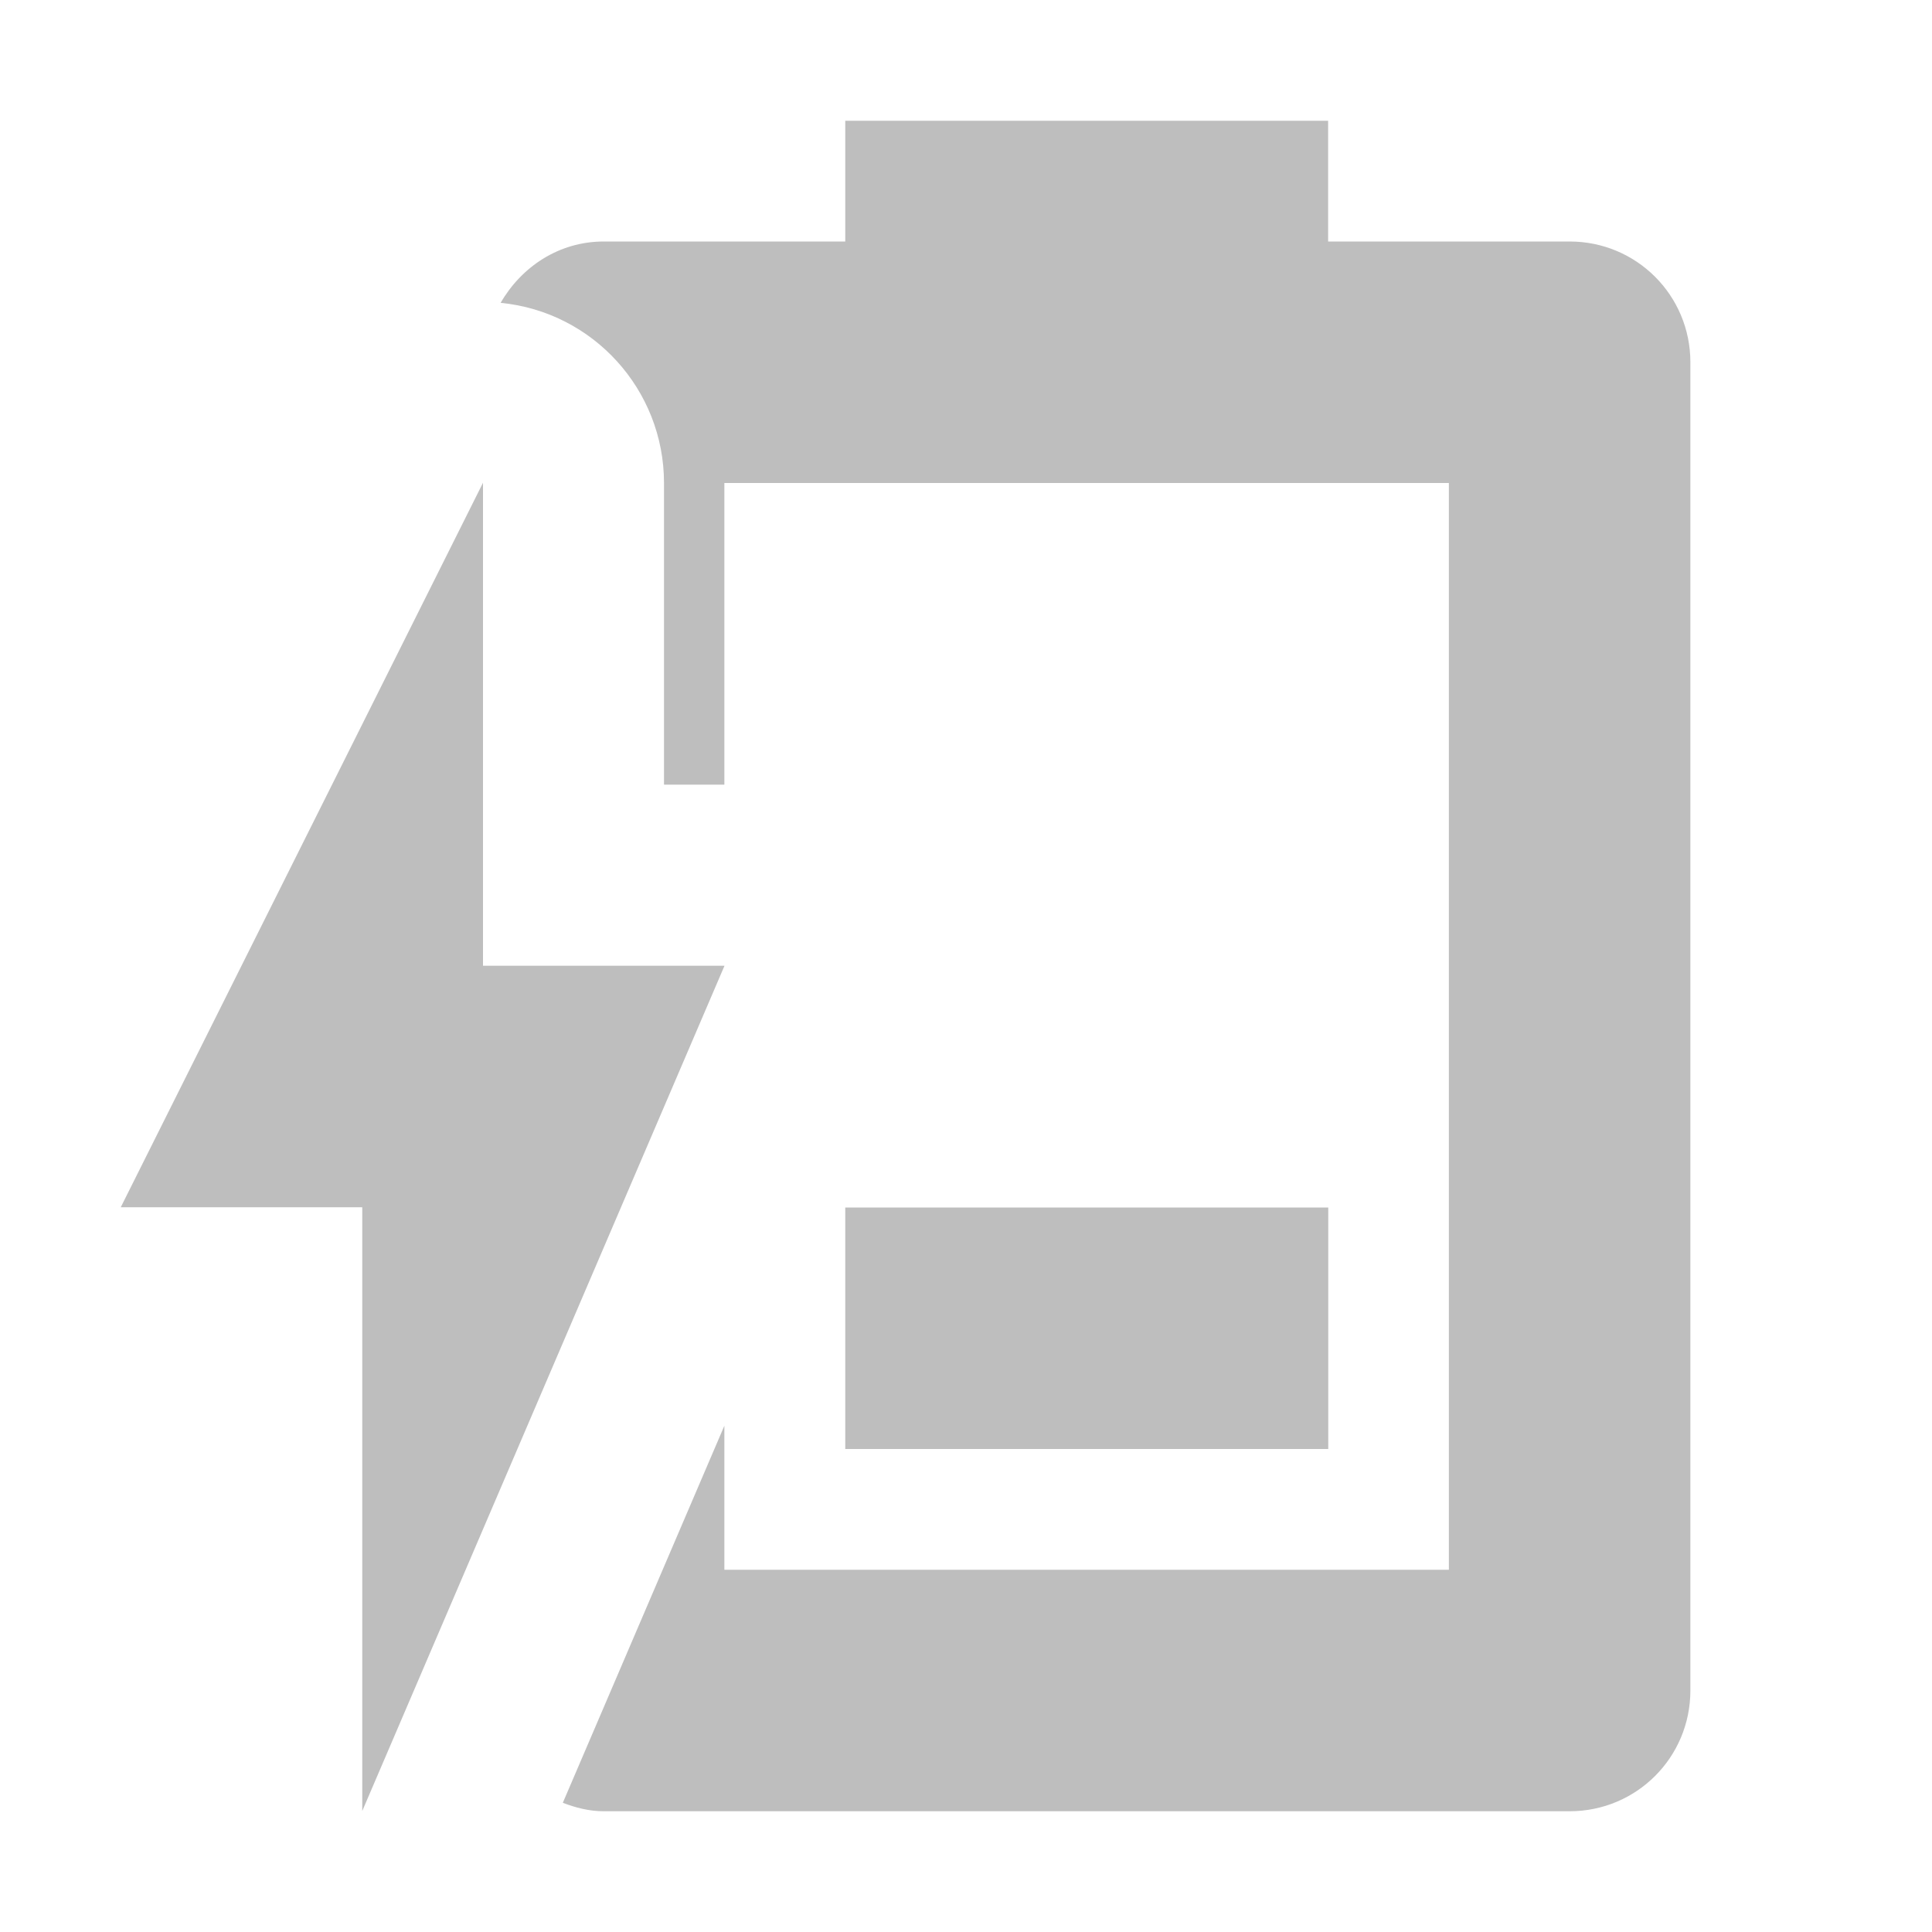
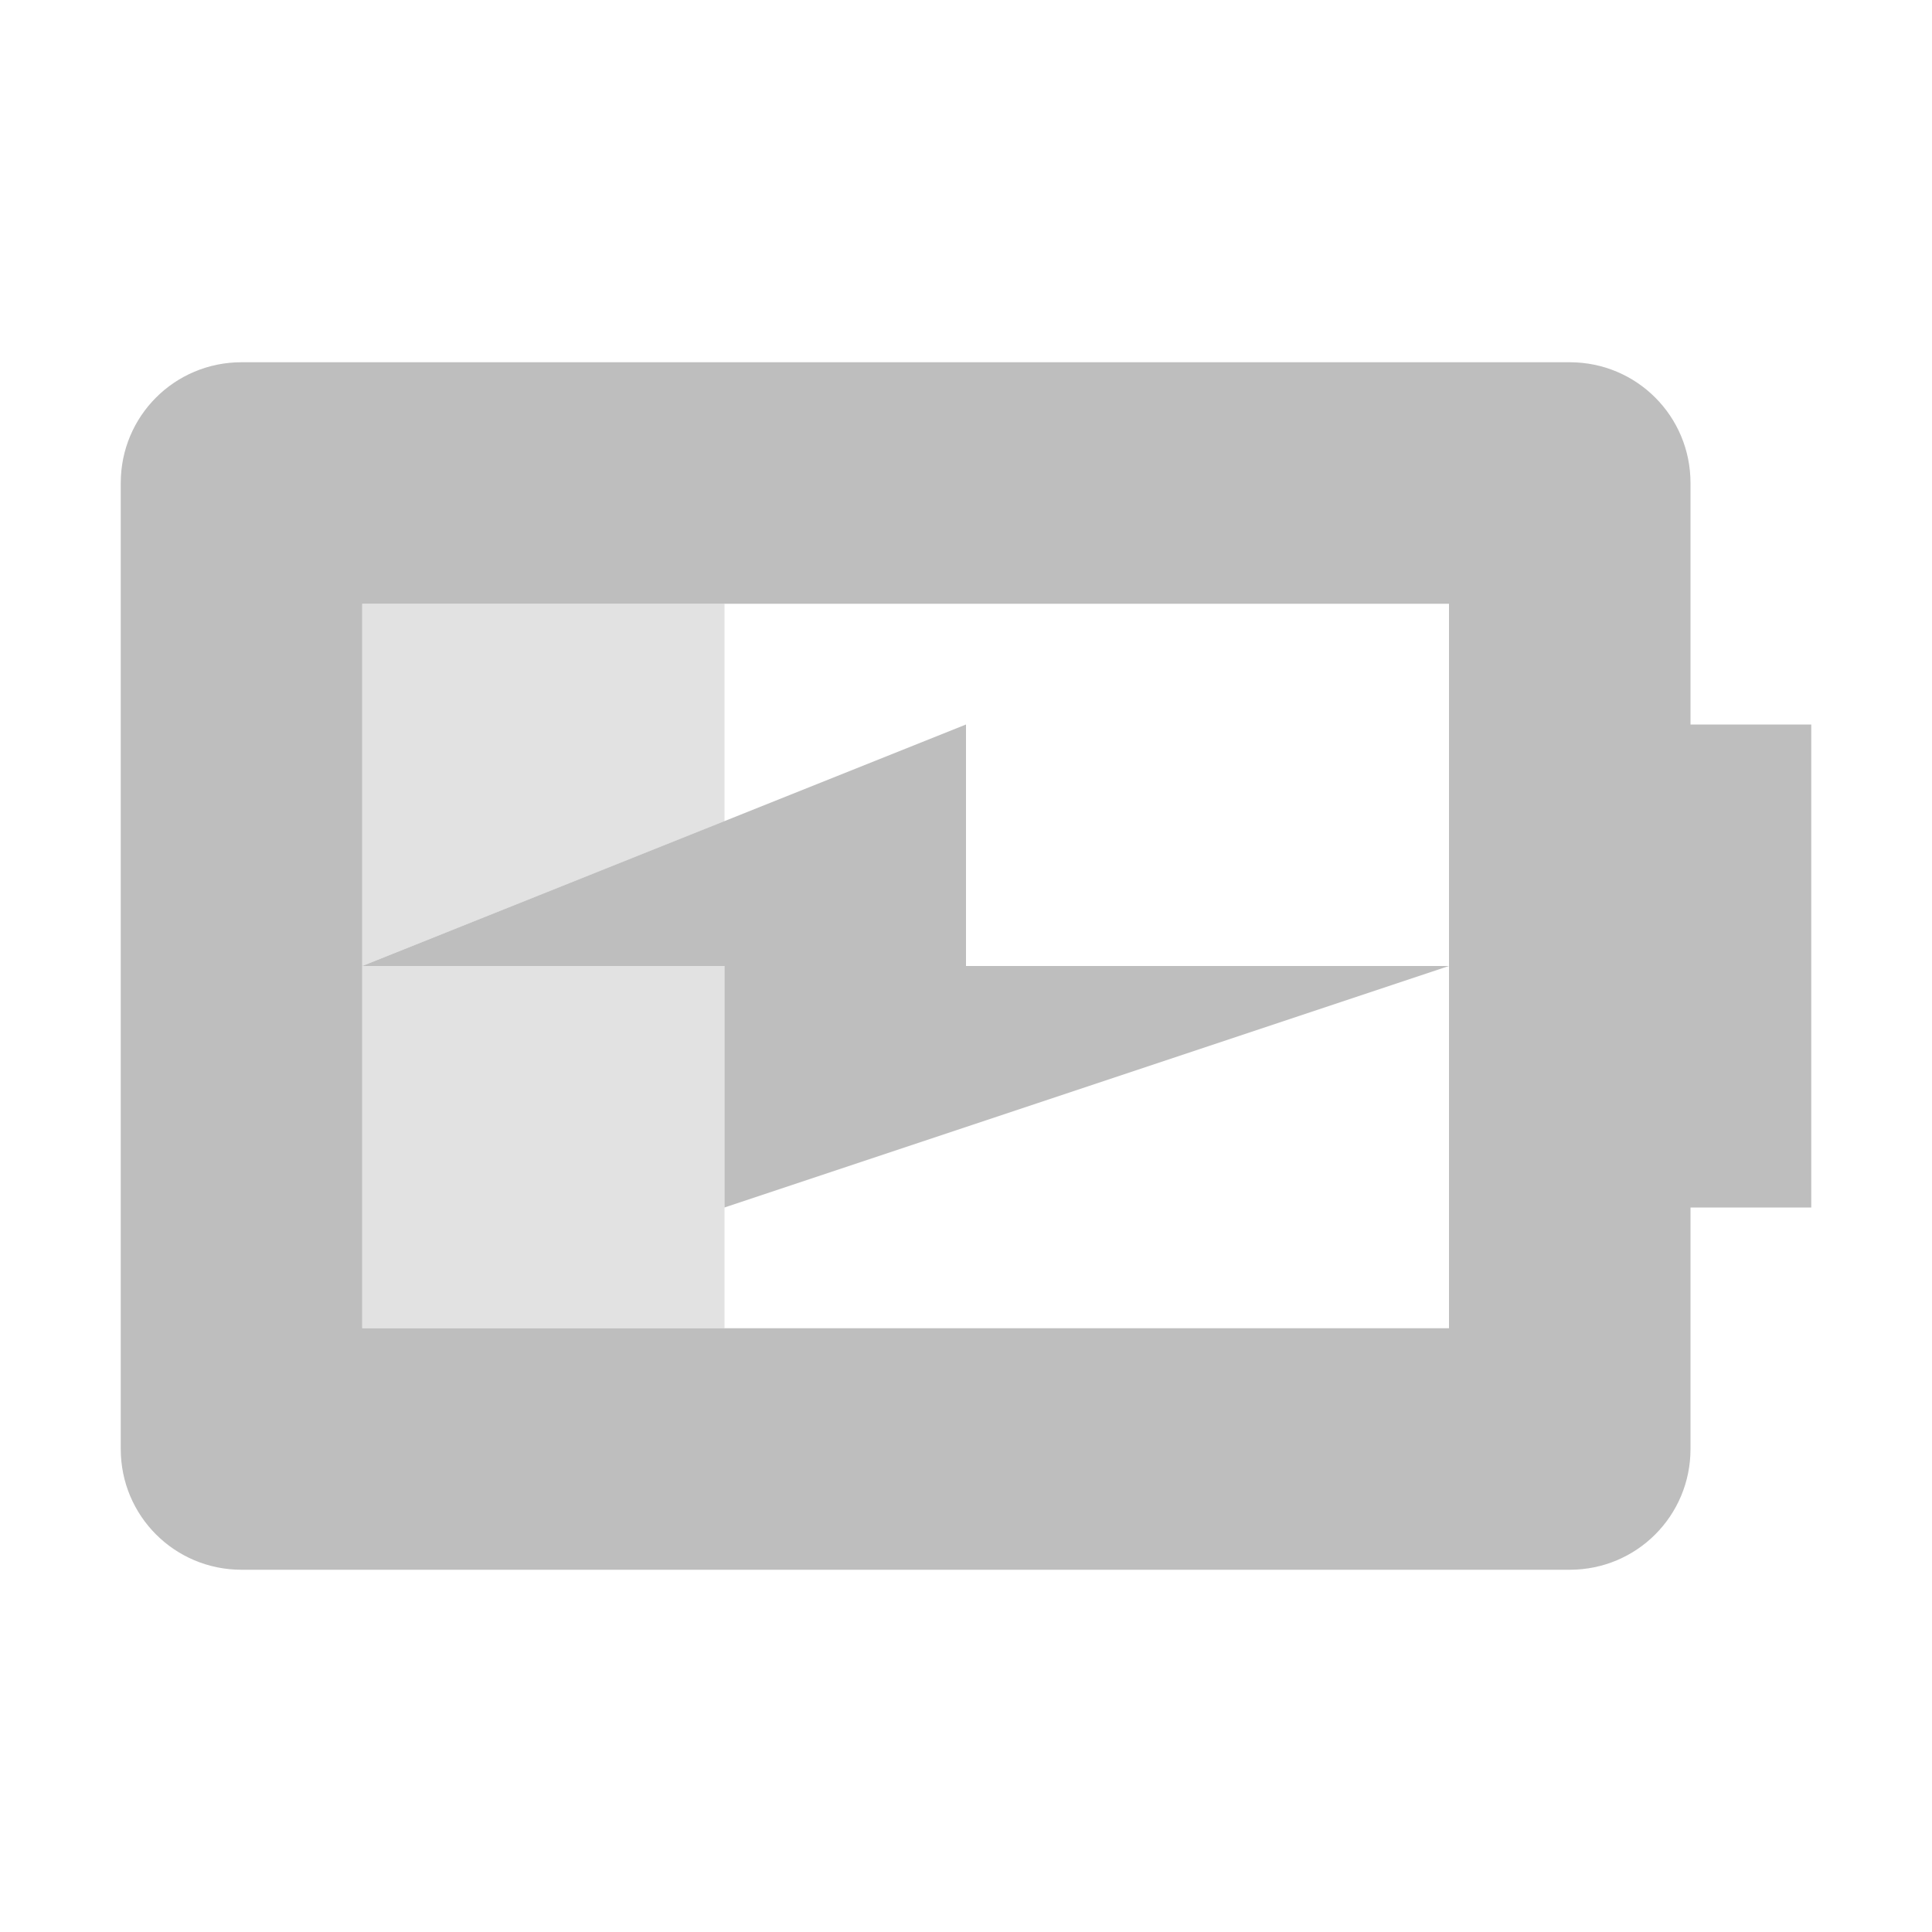
<svg xmlns="http://www.w3.org/2000/svg" width="16" height="16" version="1.1">
-   <path fill="#bebebe" d="m7 1v1h-2c-0.371 0-0.681 0.209-0.854 0.508 0.767 0.075 1.352 0.72 1.353 1.49v2.5h0.5v-2.498h6v9h-6v-1.193l-1.338 3.123c0.105 0.04 0.217 0.07 0.338 0.07h8c0.554 0 1-0.446 1-1v-11c0-0.554-0.446-1-1-1h-2v-1zm-3 2.998-3 6h2v5l3-7h-2zm3 6.002v2h4v-2z" />
+   <path d="m2 3c-0.554 0-1 0.446-1 1v8c0 0.554 0.446 1 1 1h11c0.554 0 1-0.446 1-1v-2h1v-4h-1v-2c0-0.554-0.446-1-1-1zm1 2h9v6h-9zm0 3h3v2l6-2h-4v-2z" fill="#bebebe" />
+   <path d="m3 5v3l3-1.199v-1.801h-3zm0 3v3h3v-1-2h-3z" fill="#bebebe" opacity=".45" />
</svg>
